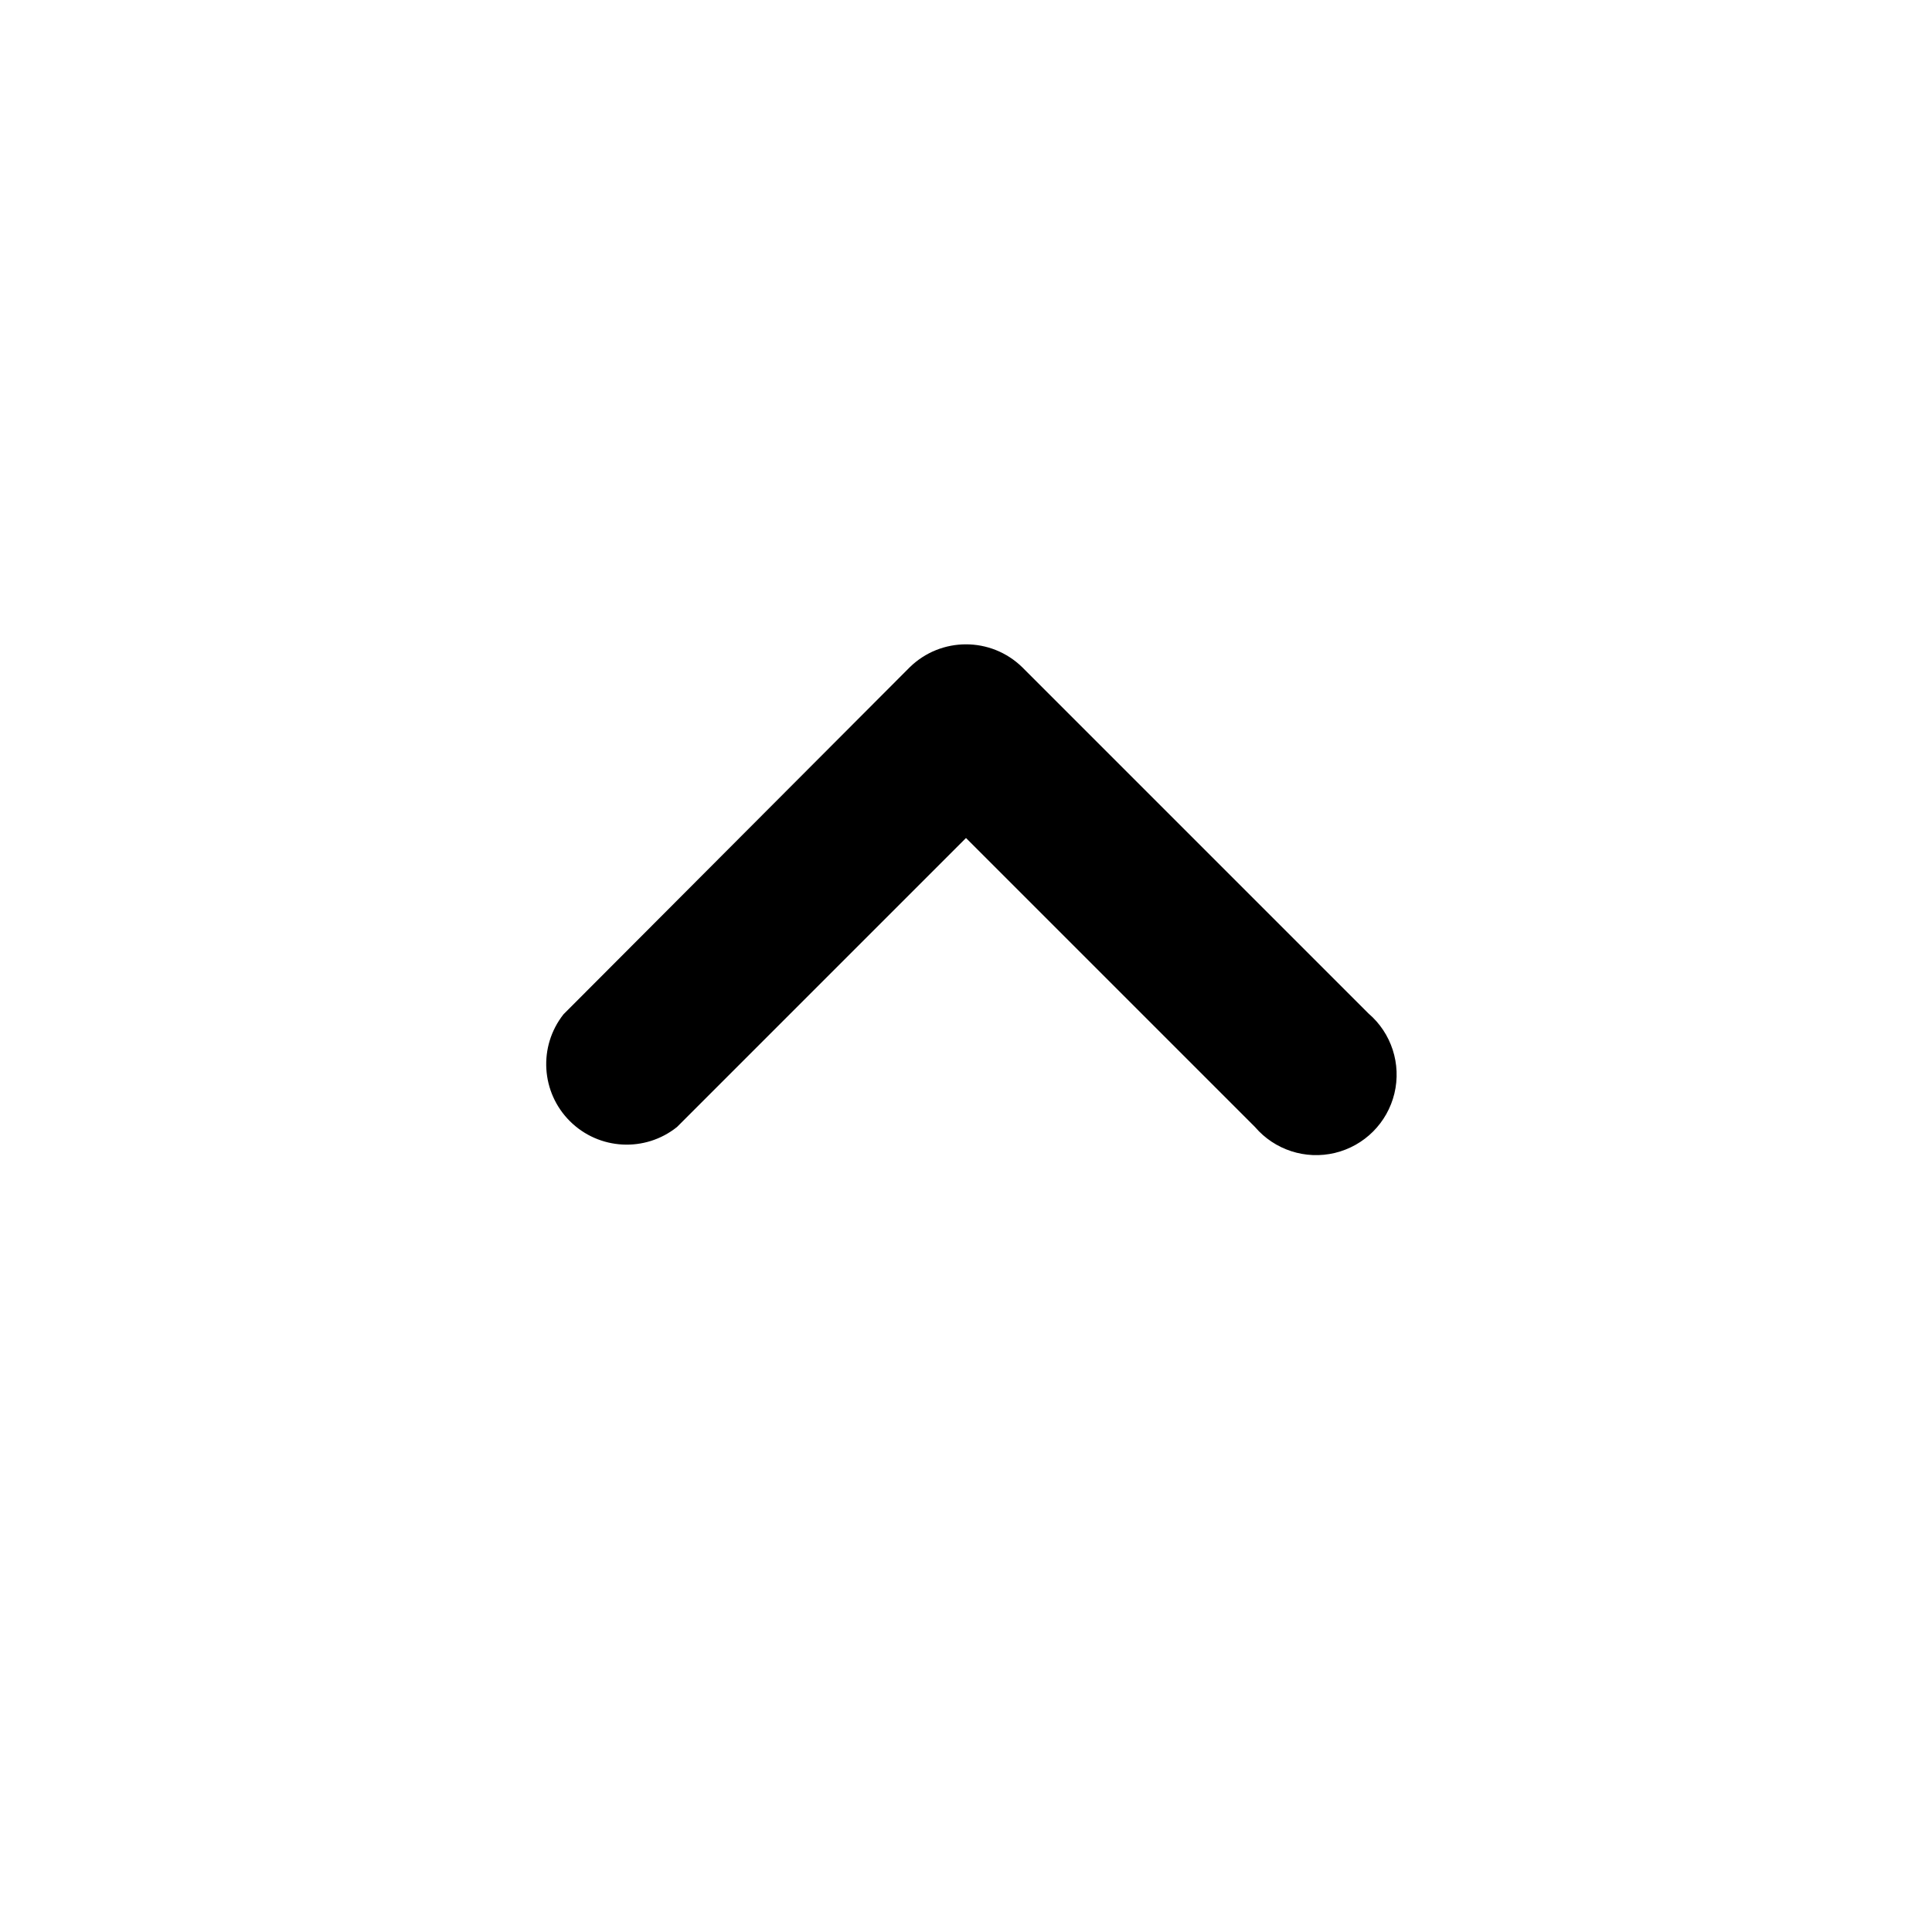
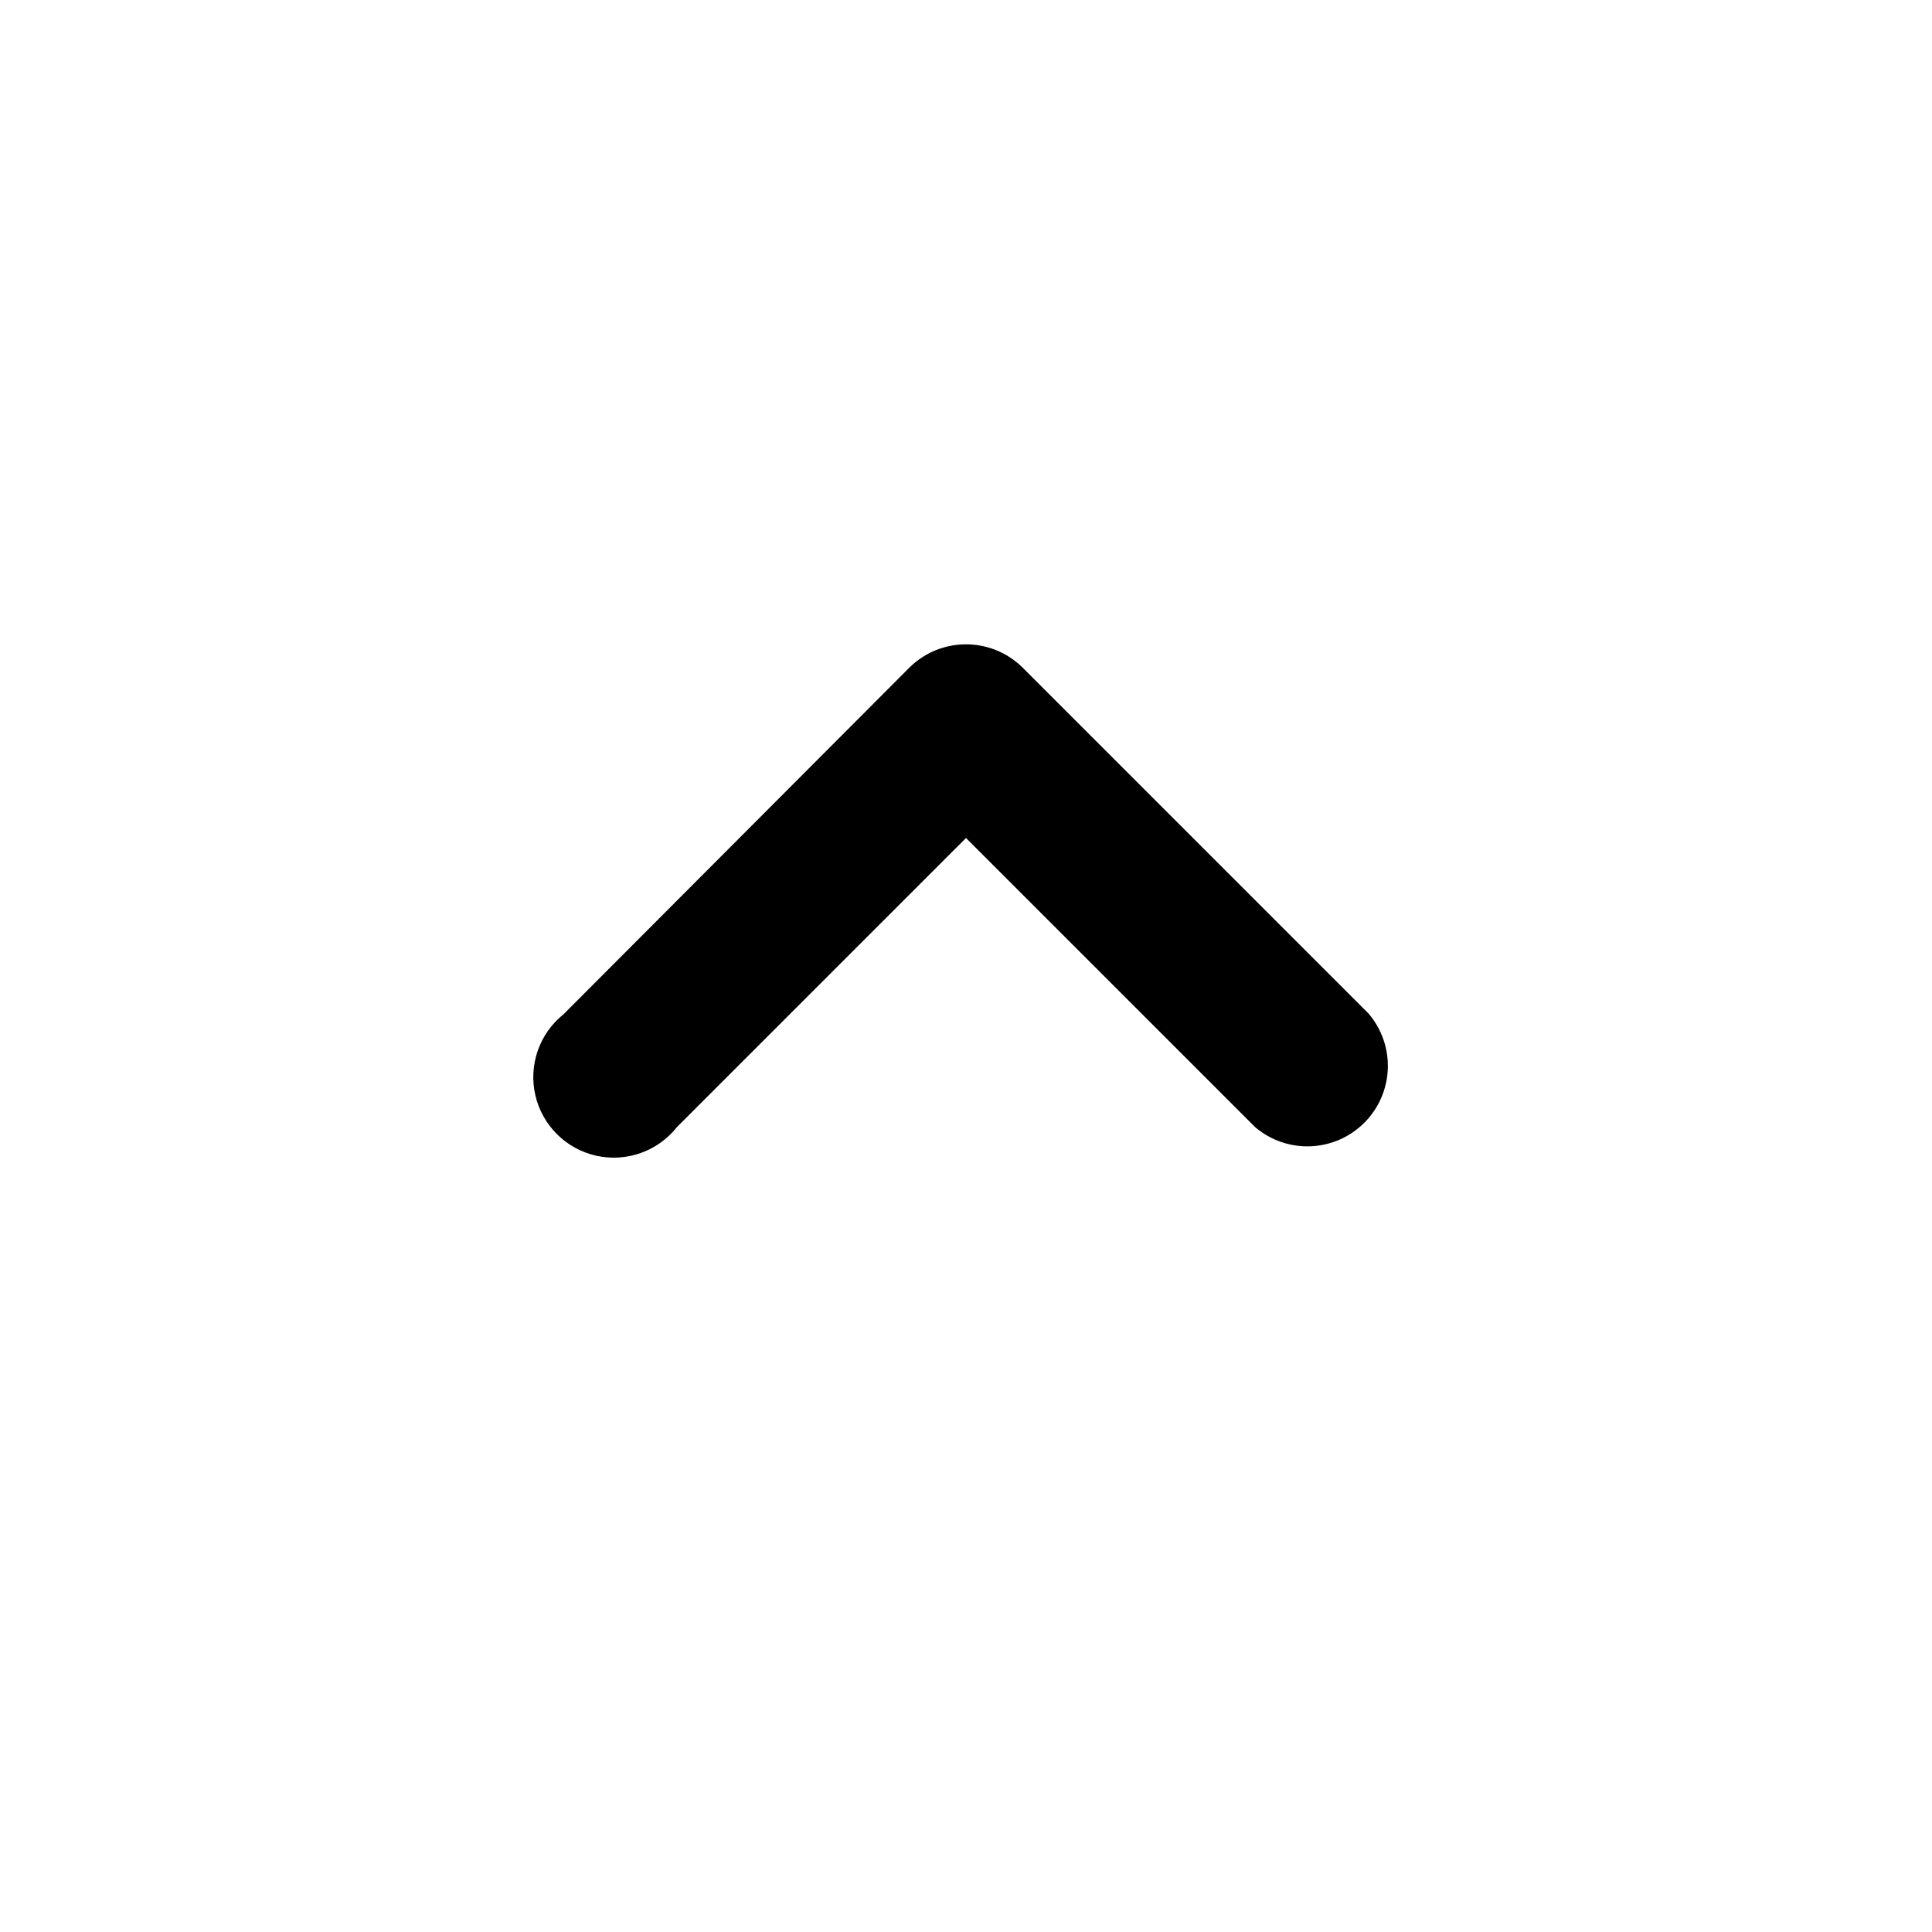
<svg xmlns="http://www.w3.org/2000/svg" viewBox="0 0 24 24" fill="currentColor">
-   <path fill-rule="evenodd" d="M12 10.41 15.59 14A1 1 0 1 0 17 12.59l-4.3-4.3a1 1 0 0 0-1.4 0L7 12.6A1 1 0 0 0 8.41 14L12 10.41Z" />
+   <path fill-rule="evenodd" d="M12 10.41 15.59 14A1 1 0 0 0 17 12.59l-4.3-4.3a1 1 0 0 0-1.4 0L7 12.6A1 1 0 1 0 8.41 14L12 10.41Z" />
</svg>
